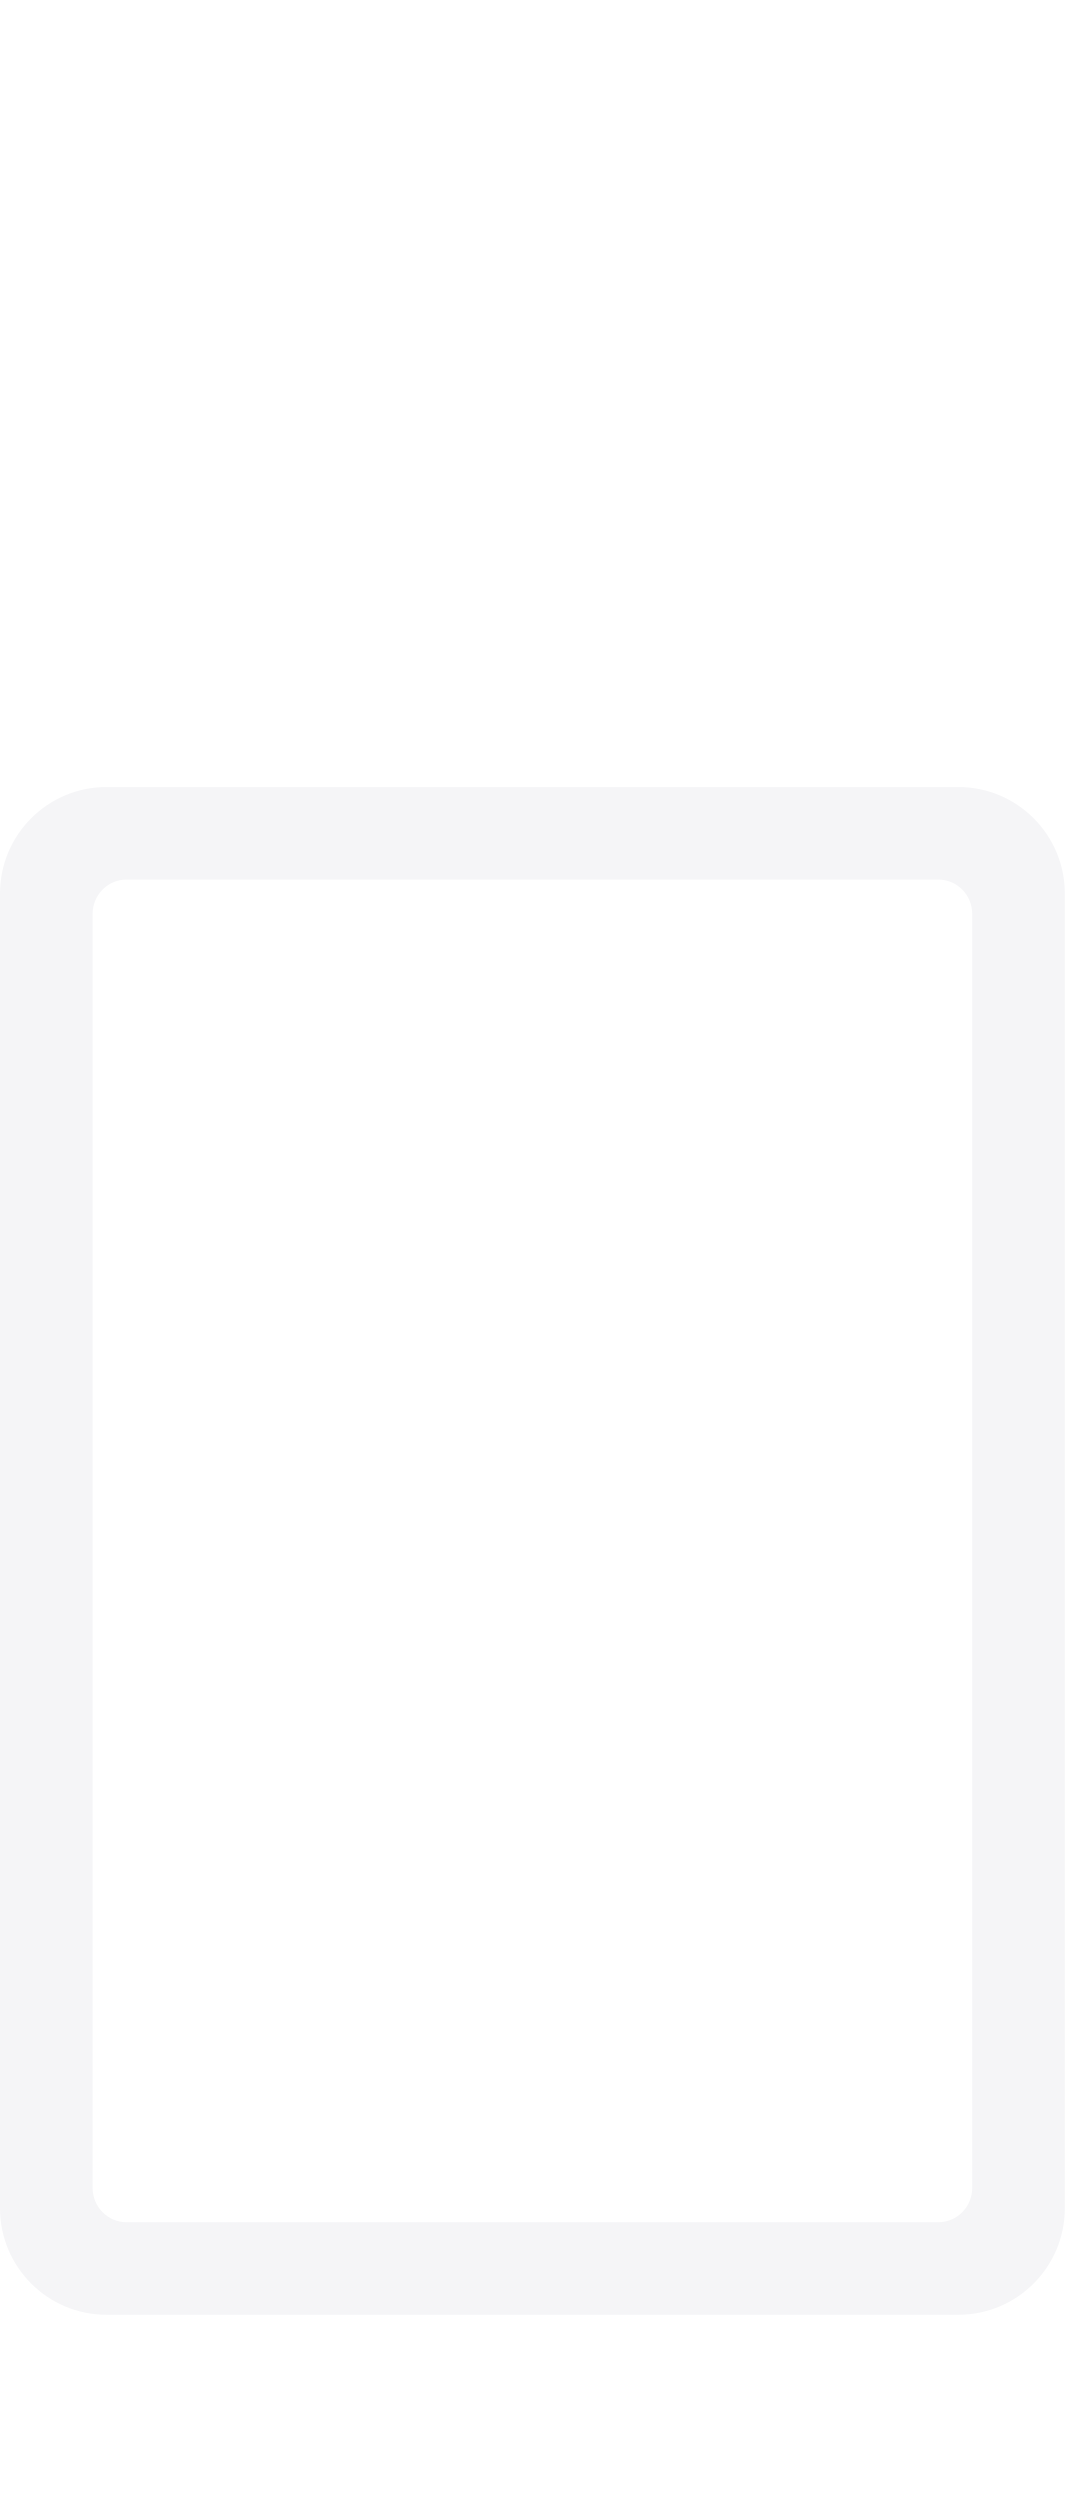
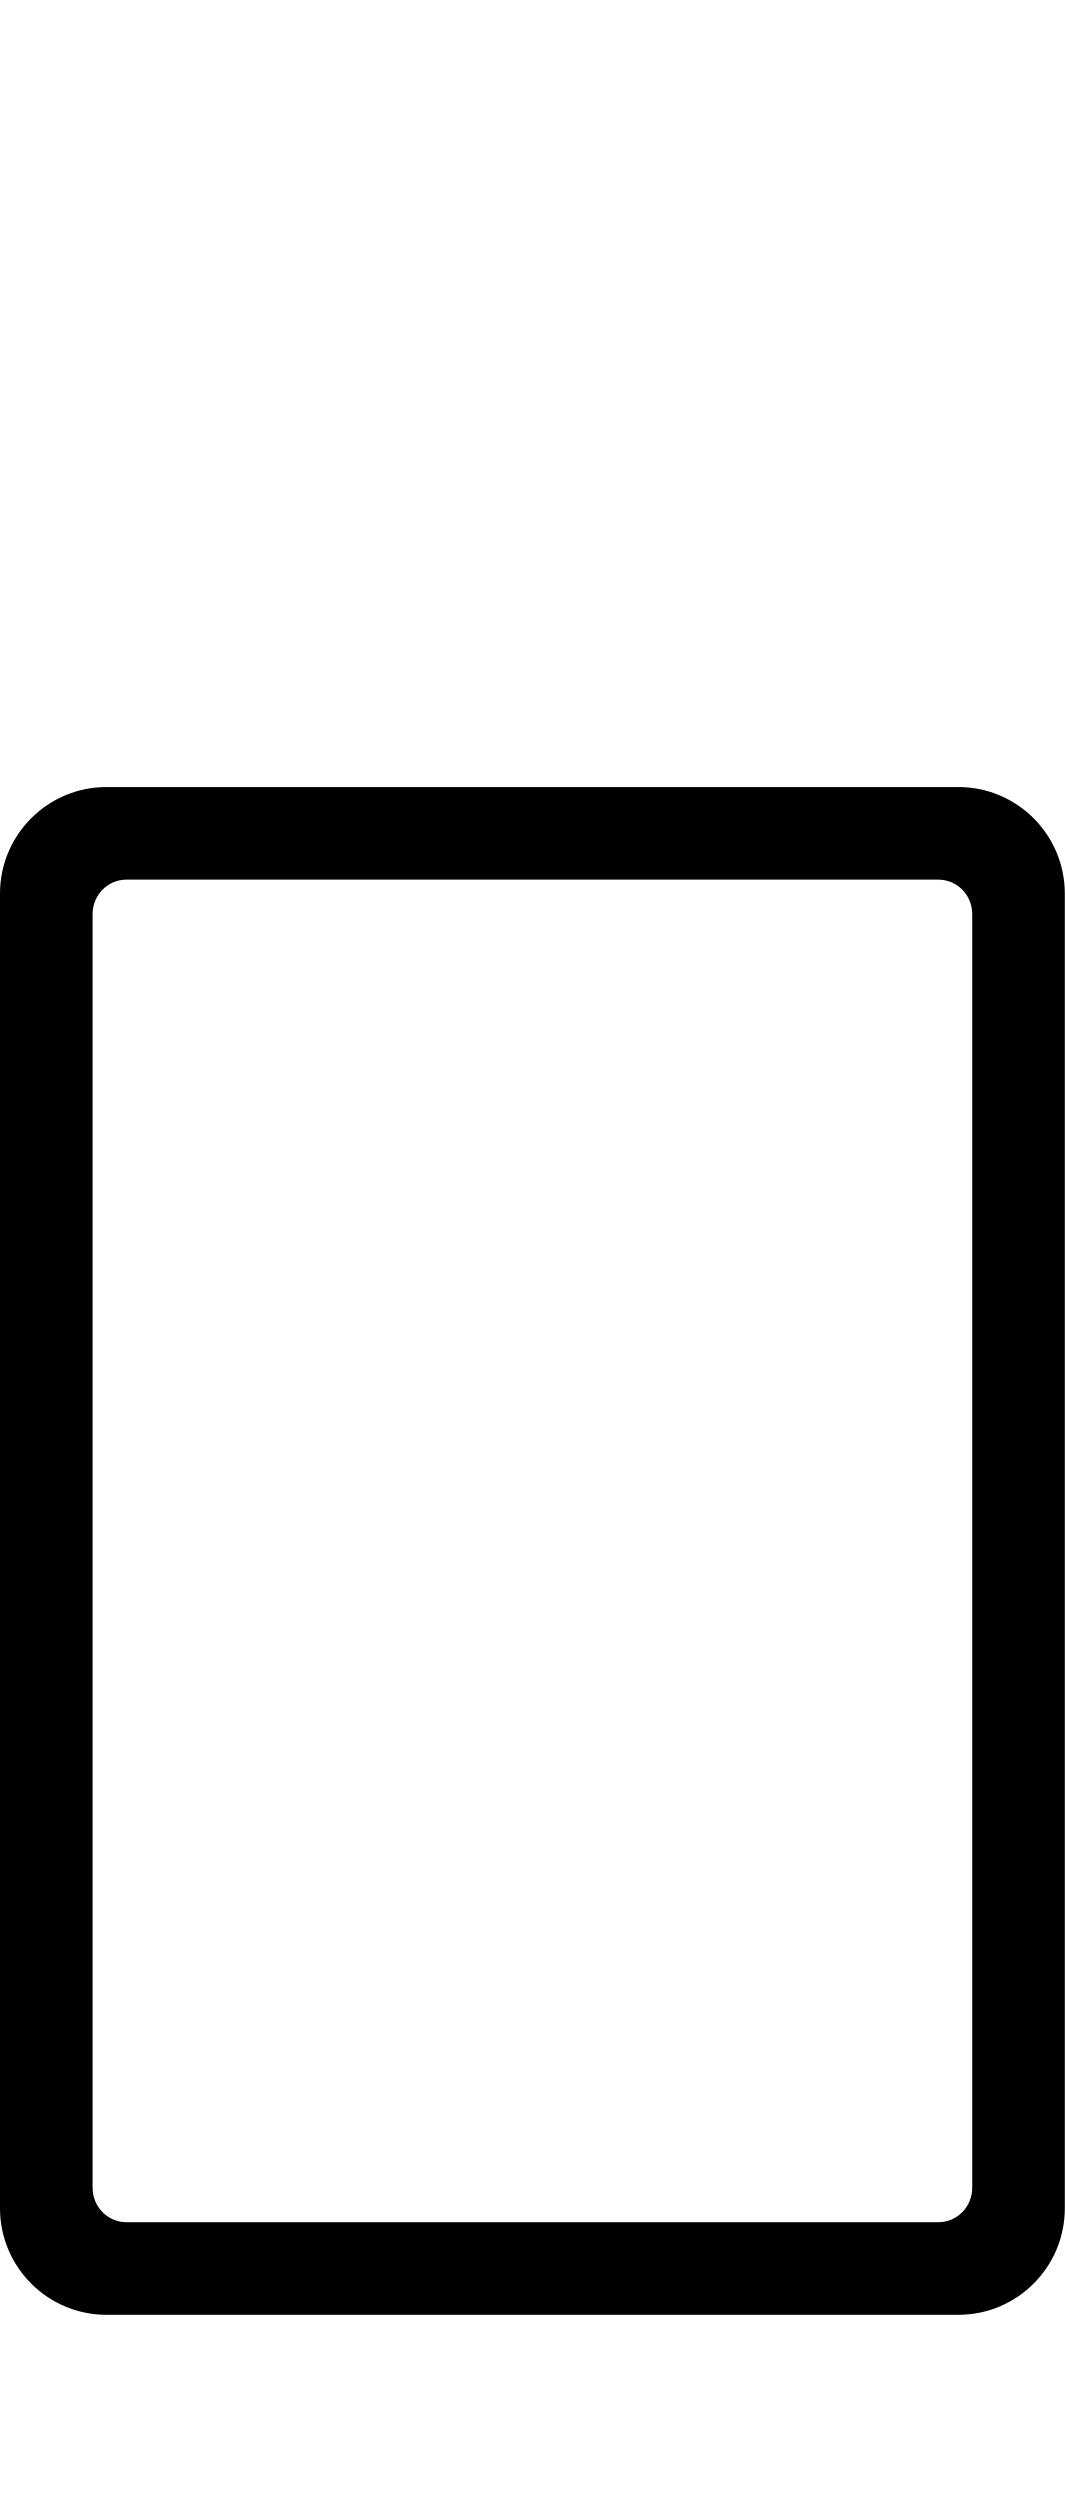
- <svg xmlns="http://www.w3.org/2000/svg" enable-background="new 0 0 23 54" height="54" viewBox="0 0 23 54" width="23">
-   <path d="m0 0h23v54h-23z" fill="none" />
-   <path clip-rule="evenodd" d="m2.3 17c-1.27 0-2.3 1.031-2.3 2.302v28.395c0 1.272 1.03 2.302 2.3 2.302h18.4c1.27 0 2.3-1.031 2.3-2.302v-28.395c0-1.272-1.03-2.302-2.3-2.302zm18.7 30.256c0 .411-.327.744-.731.744h-17.538c-.404 0-.731-.333-.731-.744v-27.513c0-.411.327-.744.731-.744h17.538c.404 0 .731.333.731.744z" fill="#f5f5f7" fill-rule="evenodd" />
+ <svg xmlns="http://www.w3.org/2000/svg" width="23px" height="54px" viewBox="0 0 23 54" version="1.1">
+   <g id="ipad_mini">
+     <path d="M0 0L23 0L23 54L0 54L0 0Z" id="Shape" fill="none" stroke="none" />
+     <path d="M2.3 17C1.03 17 0 18.031 0 19.302L0 47.698C0 48.969 1.03 50 2.3 50L20.7 50C21.97 50 23 48.969 23 47.698L23 19.302C23 18.031 21.97 17 20.7 17L2.3 17ZM21 47.256C21 47.667 20.673 48 20.269 48L2.731 48C2.327 48 2 47.667 2 47.256L2 19.744C2 19.333 2.327 19 2.731 19L20.269 19C20.673 19 21 19.333 21 19.744L21 47.256Z" id="Shape" fill="#000000" fill-rule="evenodd" stroke="none" />
+   </g>
</svg>
